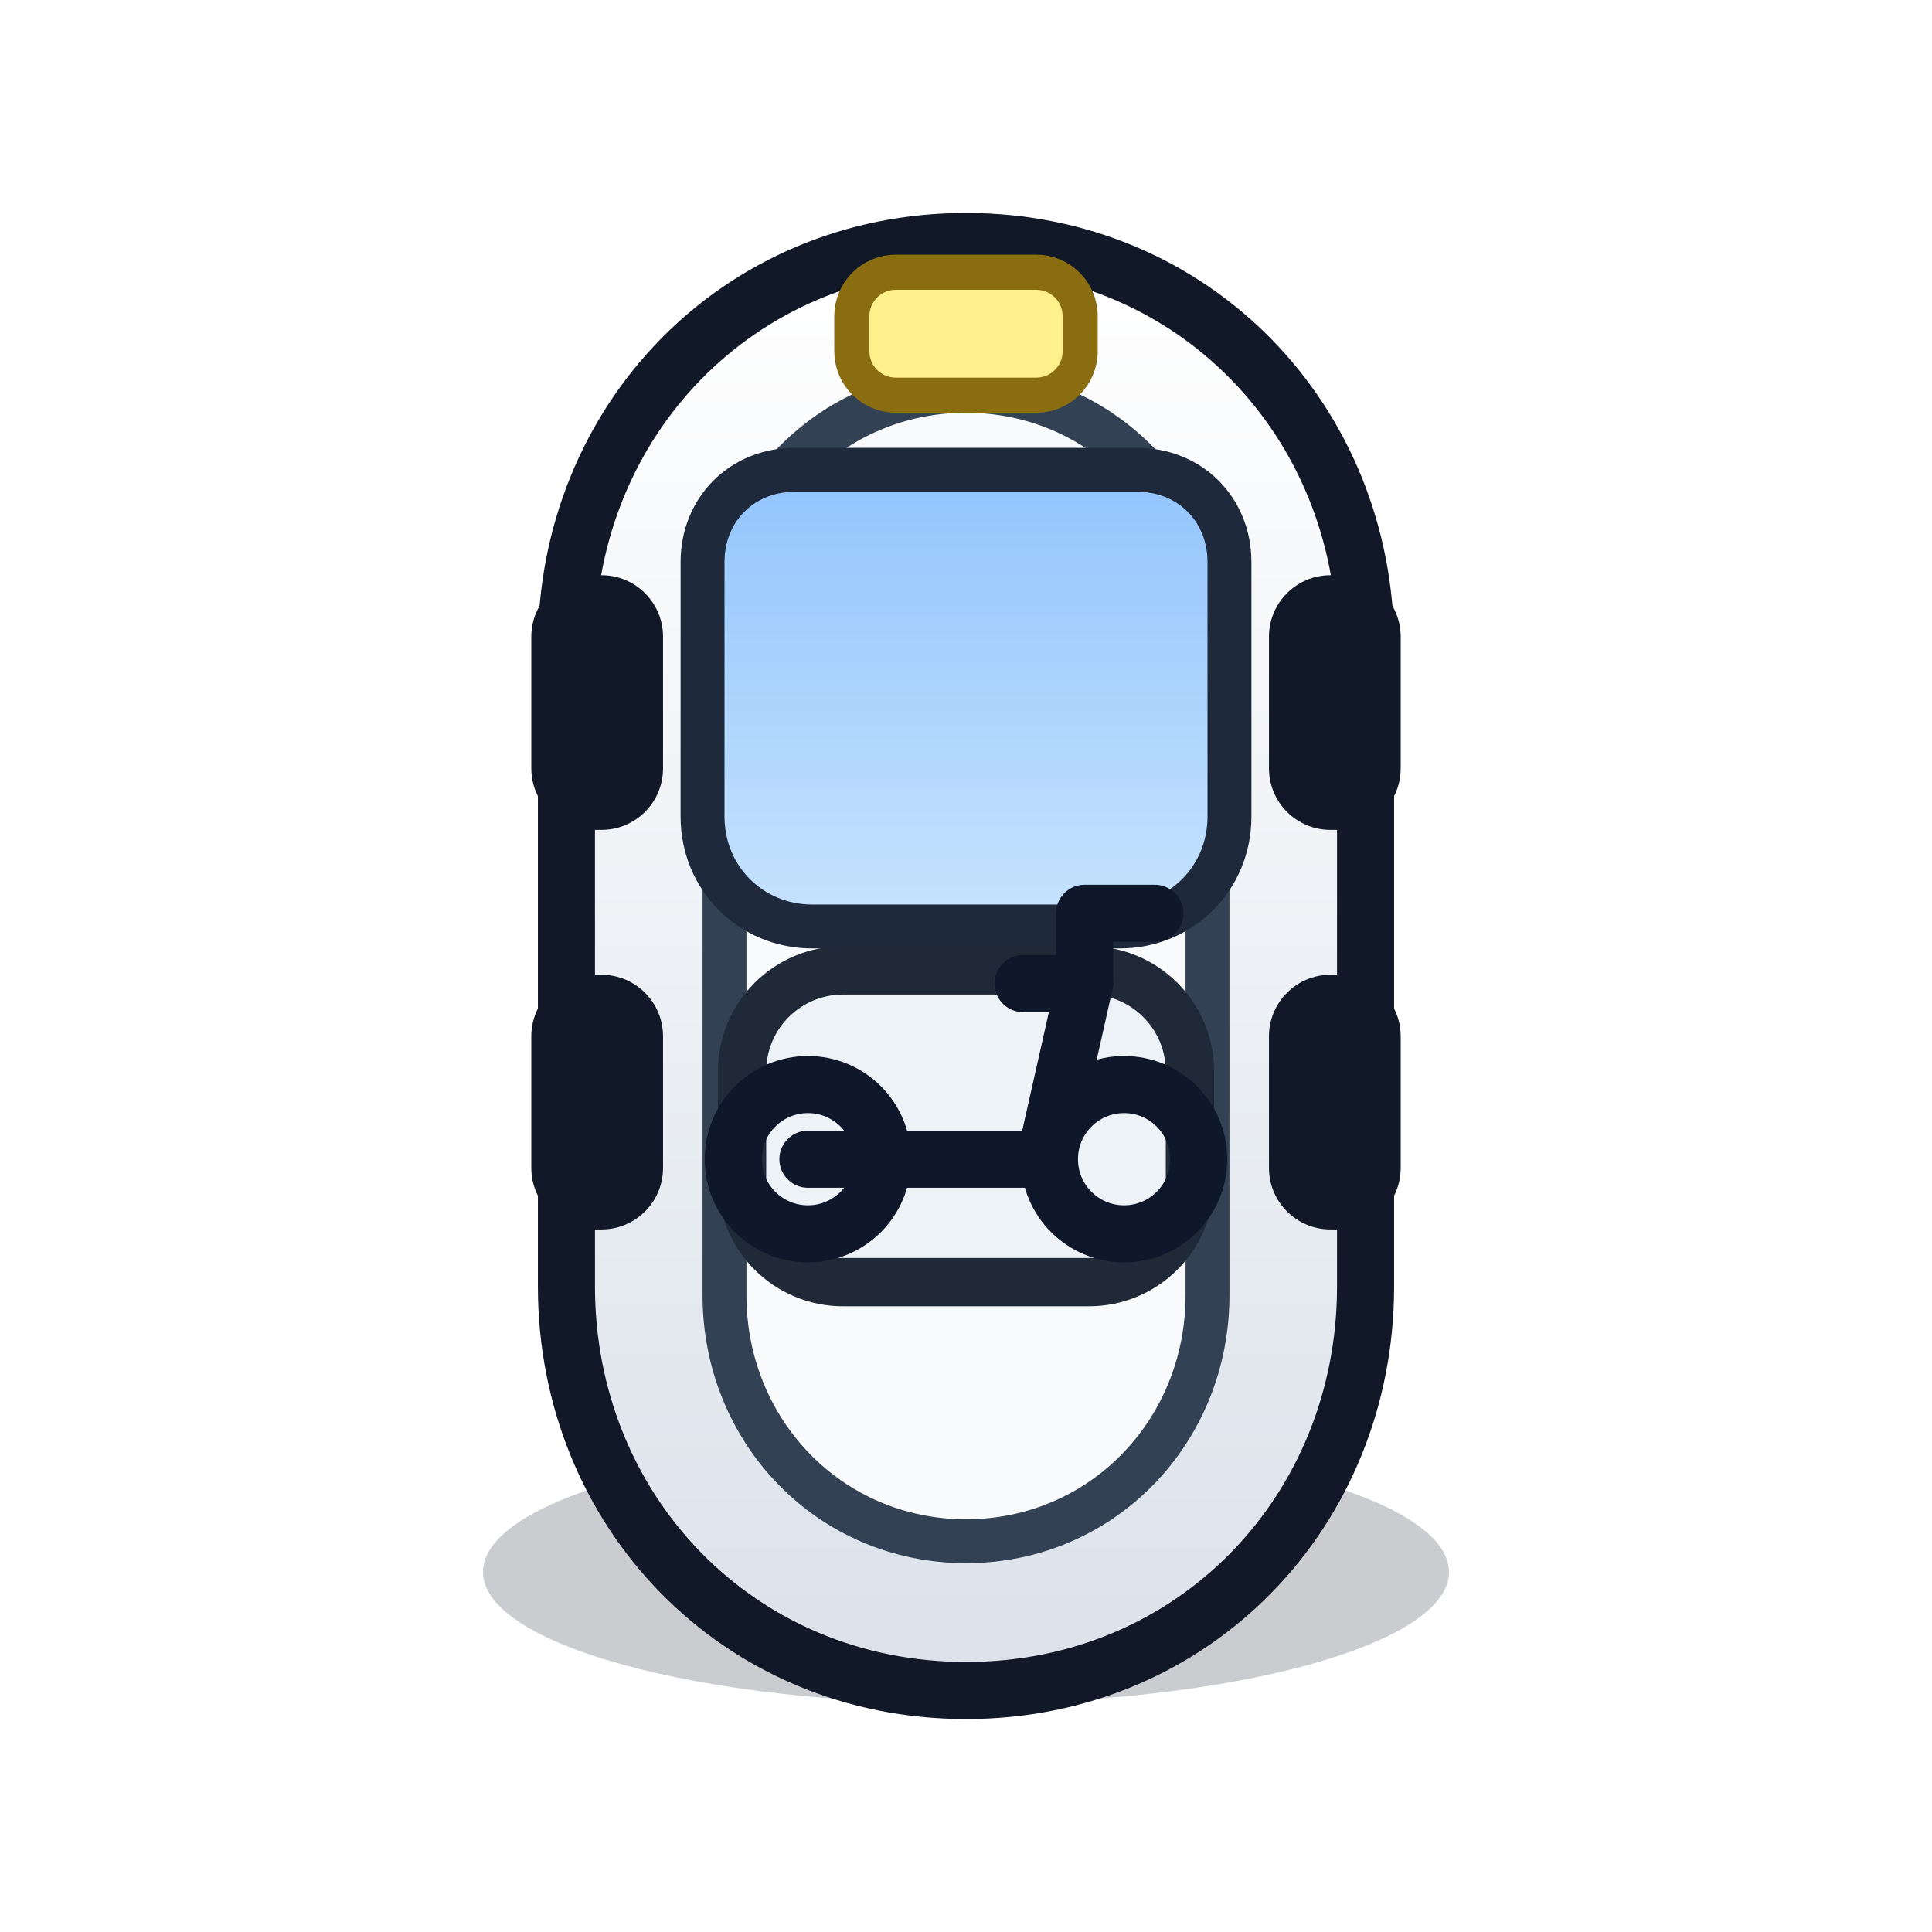
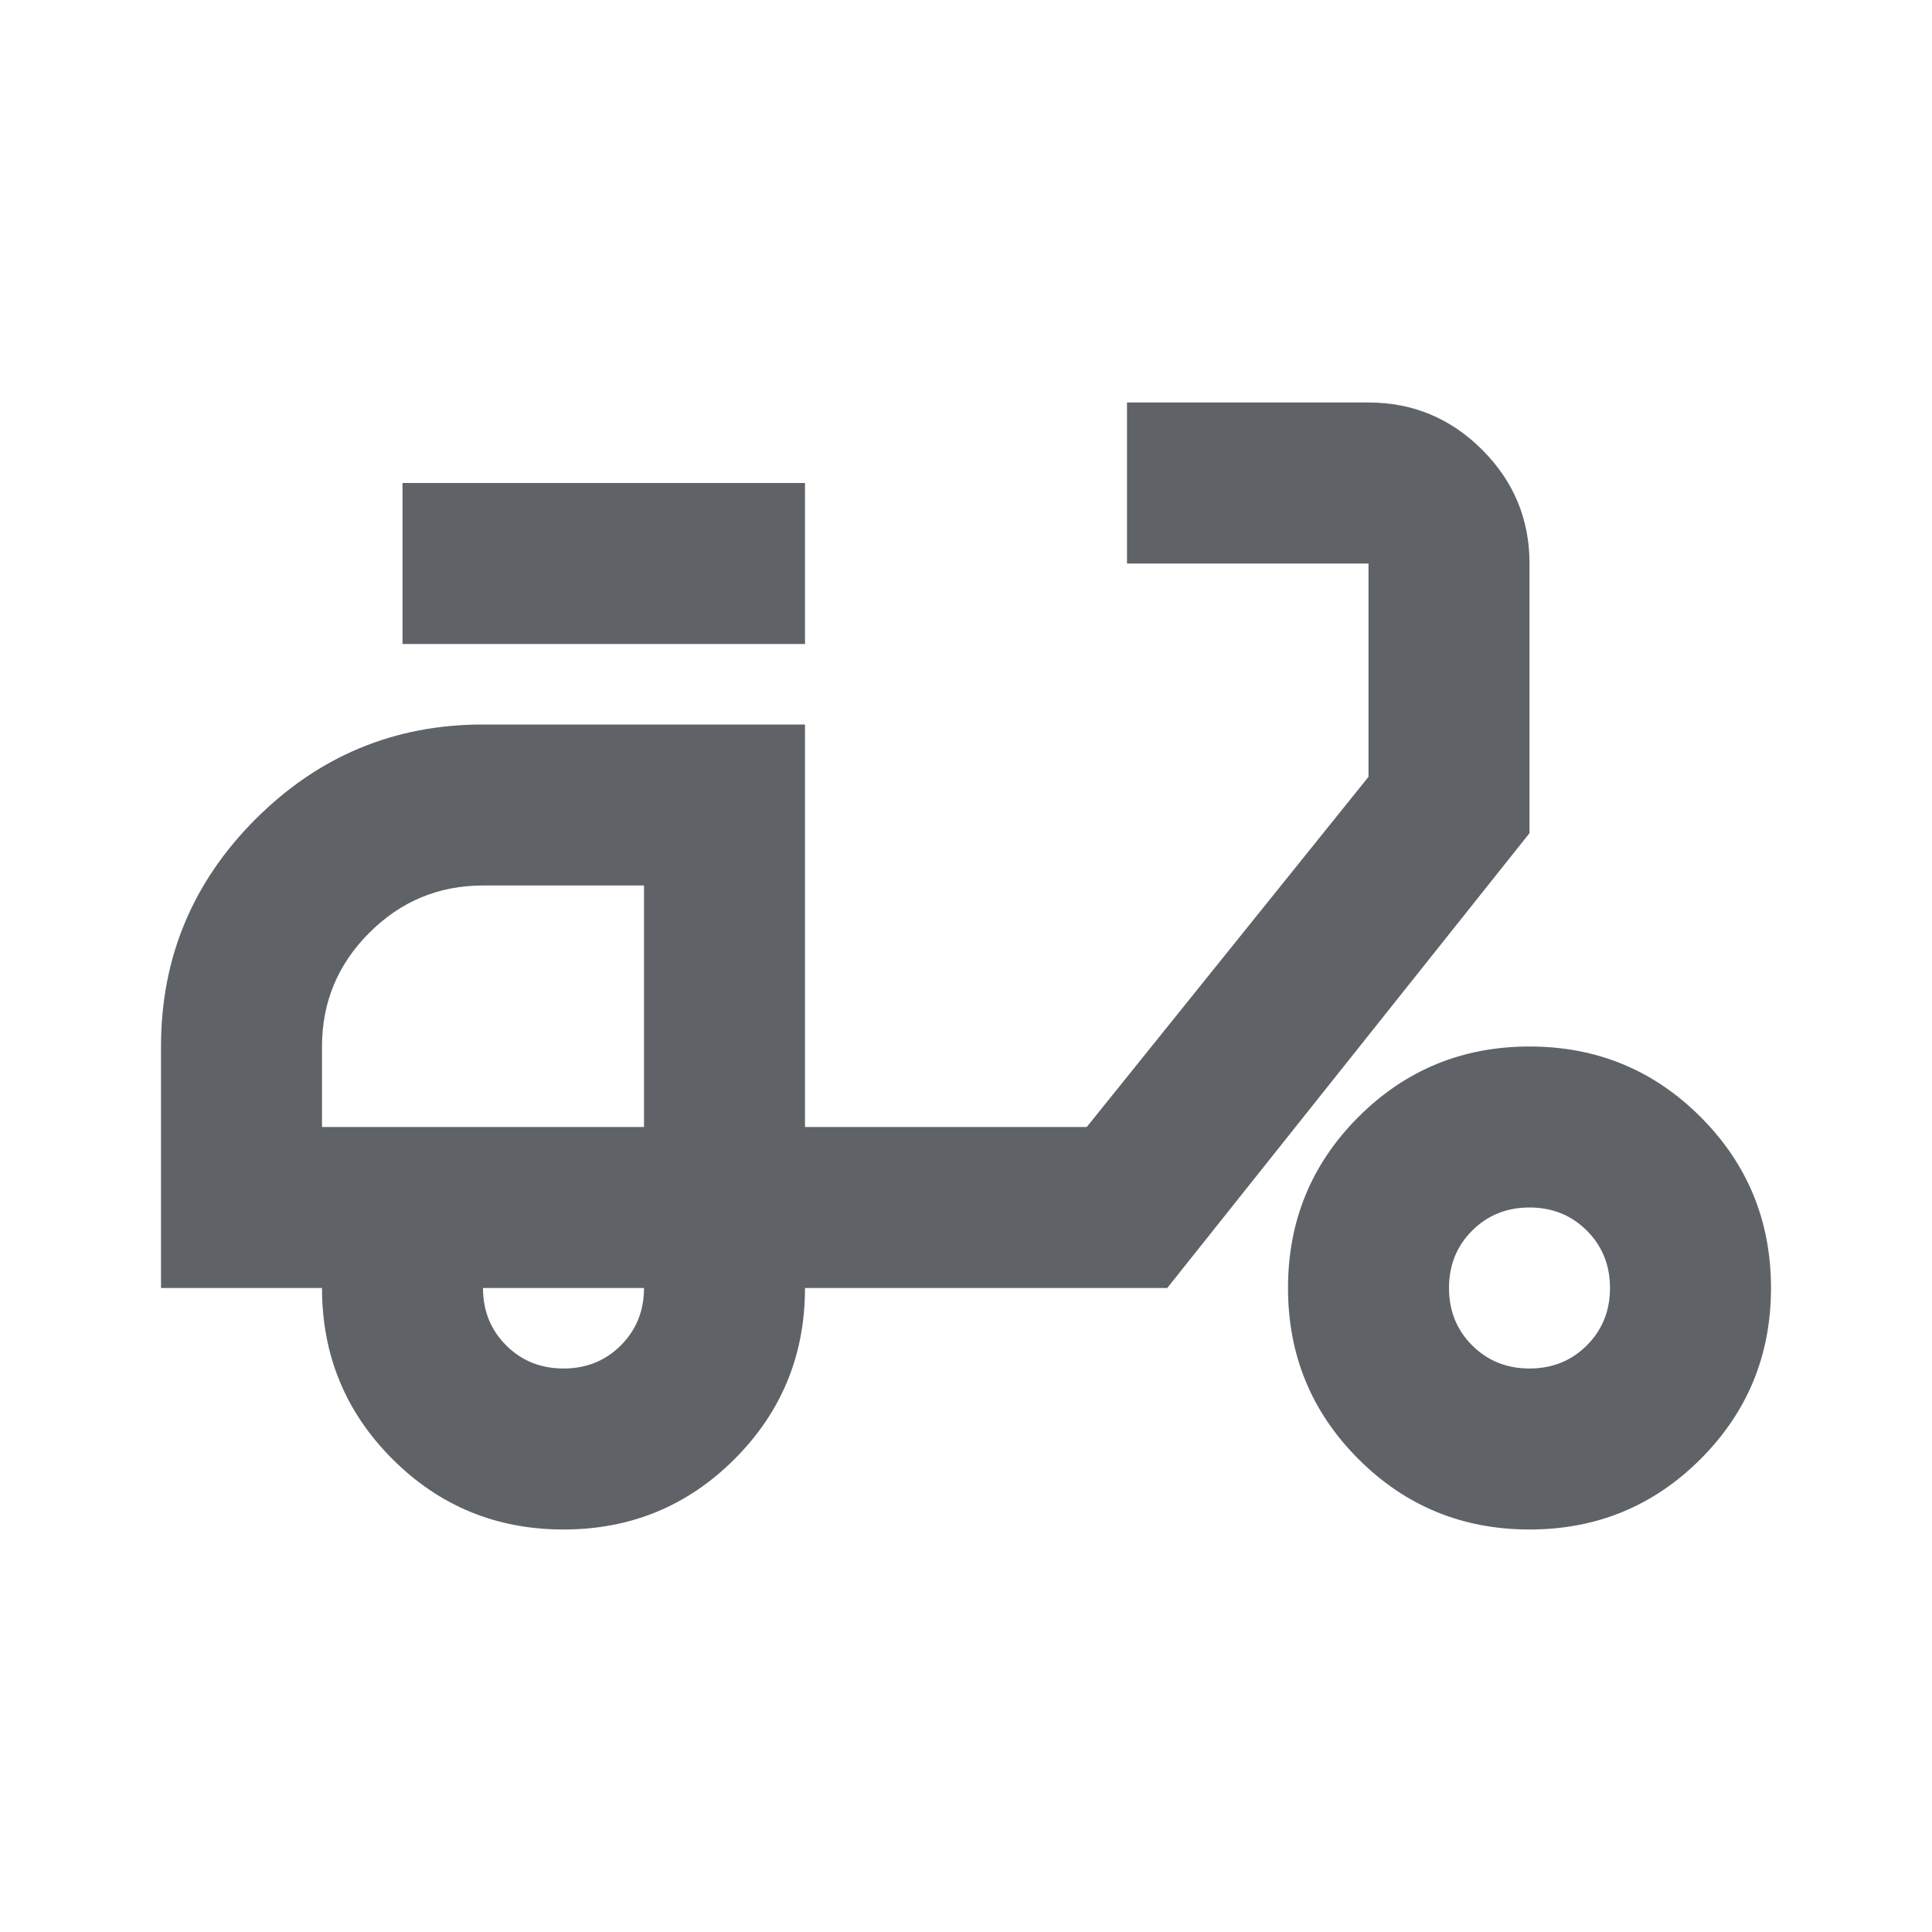
- <svg xmlns="http://www.w3.org/2000/svg" width="44" height="44" viewBox="0 0 44 44">
-   <defs>
-     <linearGradient id="body" x1="22" y1="6" x2="22" y2="38" gradientUnits="userSpaceOnUse">
-       <stop offset="0" stop-color="#ffffff" />
-       <stop offset="1" stop-color="#dbe2ea" />
-     </linearGradient>
-     <linearGradient id="glass" x1="22" y1="11" x2="22" y2="26" gradientUnits="userSpaceOnUse">
-       <stop offset="0" stop-color="#93c5fd" />
-       <stop offset="1" stop-color="#e0f2fe" />
-     </linearGradient>
-   </defs>
-   <ellipse cx="22" cy="35.8" rx="11" ry="3" fill="#0f172a" fill-opacity="0.22" />
-   <path d="M22 5.5C16.8 5.5 12.9 9.6 12.9 14.7V29.3C12.9 34.4 16.8 38.5 22 38.5C27.2 38.5 31.1 34.4 31.1 29.3V14.7C31.1 9.6 27.2 5.5 22 5.5Z" fill="url(#body)" stroke="#111827" stroke-width="1.3" />
-   <path d="M22 8.9C18.9 8.9 16.5 11.4 16.5 14.5V29.5C16.5 32.6 18.9 35.1 22 35.1C25.1 35.1 27.5 32.6 27.5 29.5V14.5C27.5 11.4 25.1 8.9 22 8.9Z" fill="#f8fafc" stroke="#334155" stroke-width="1" />
-   <path d="M18.1 10.7H25.9C27.1 10.7 28 11.6 28 12.8V18.6C28 20 26.9 21.1 25.5 21.1H18.5C17.1 21.1 16 20 16 18.6V12.8C16 11.6 16.9 10.7 18.1 10.7Z" fill="url(#glass)" stroke="#1e293b" stroke-width="1" />
-   <rect x="16.9" y="22.1" width="10.2" height="7.1" rx="2.3" fill="#edf2f7" stroke="#1f2937" stroke-width="1.1" />
-   <rect x="19.4" y="6.2" width="5.2" height="2.8" rx="1" fill="#fef08a" stroke="#8a6c11" stroke-width="0.8" />
-   <rect x="12.1" y="13.1" width="3" height="5.8" rx="1.4" fill="#111827" />
-   <rect x="28.9" y="13.1" width="3" height="5.8" rx="1.4" fill="#111827" />
-   <rect x="12.1" y="22.2" width="3" height="5.8" rx="1.4" fill="#111827" />
-   <rect x="28.9" y="22.2" width="3" height="5.8" rx="1.4" fill="#111827" />
-   <circle cx="18.4" cy="26.4" r="1.7" fill="none" stroke="#0f172a" stroke-width="1.3" />
-   <circle cx="25.6" cy="26.4" r="1.7" fill="none" stroke="#0f172a" stroke-width="1.3" />
-   <path d="M18.4 26.4H23.8L24.7 22.4H23.3" fill="none" stroke="#0f172a" stroke-width="1.3" stroke-linecap="round" stroke-linejoin="round" />
-   <path d="M24.7 22.4V20.8H26.3" fill="none" stroke="#0f172a" stroke-width="1.3" stroke-linecap="round" stroke-linejoin="round" />
+ <svg xmlns="http://www.w3.org/2000/svg" height="24px" viewBox="0 -960 960 960" width="24px" fill="#5f6368">
+   <path d="M280-200q-50 0-85-35t-35-85H80v-120q0-66 47-113t113-47h160v200h140l140-174v-106H560v-80h120q33 0 56.5 23.5T760-680v134L580-320H400q0 50-35 85t-85 35Zm40-200Zm-40 120q17 0 28.5-11.5T320-320h-80q0 17 11.5 28.5T280-280Zm-80-360v-80h200v80H200Zm560 440q-50 0-85-35t-35-85q0-50 35-85t85-35q50 0 85 35t35 85q0 50-35 85t-85 35Zm0-80q17 0 28.5-11.5T800-320q0-17-11.5-28.5T760-360q-17 0-28.5 11.5T720-320q0 17 11.5 28.5T760-280ZM160-400h160v-120h-80q-33 0-56.5 23.5T160-440v40Z" />
</svg>
